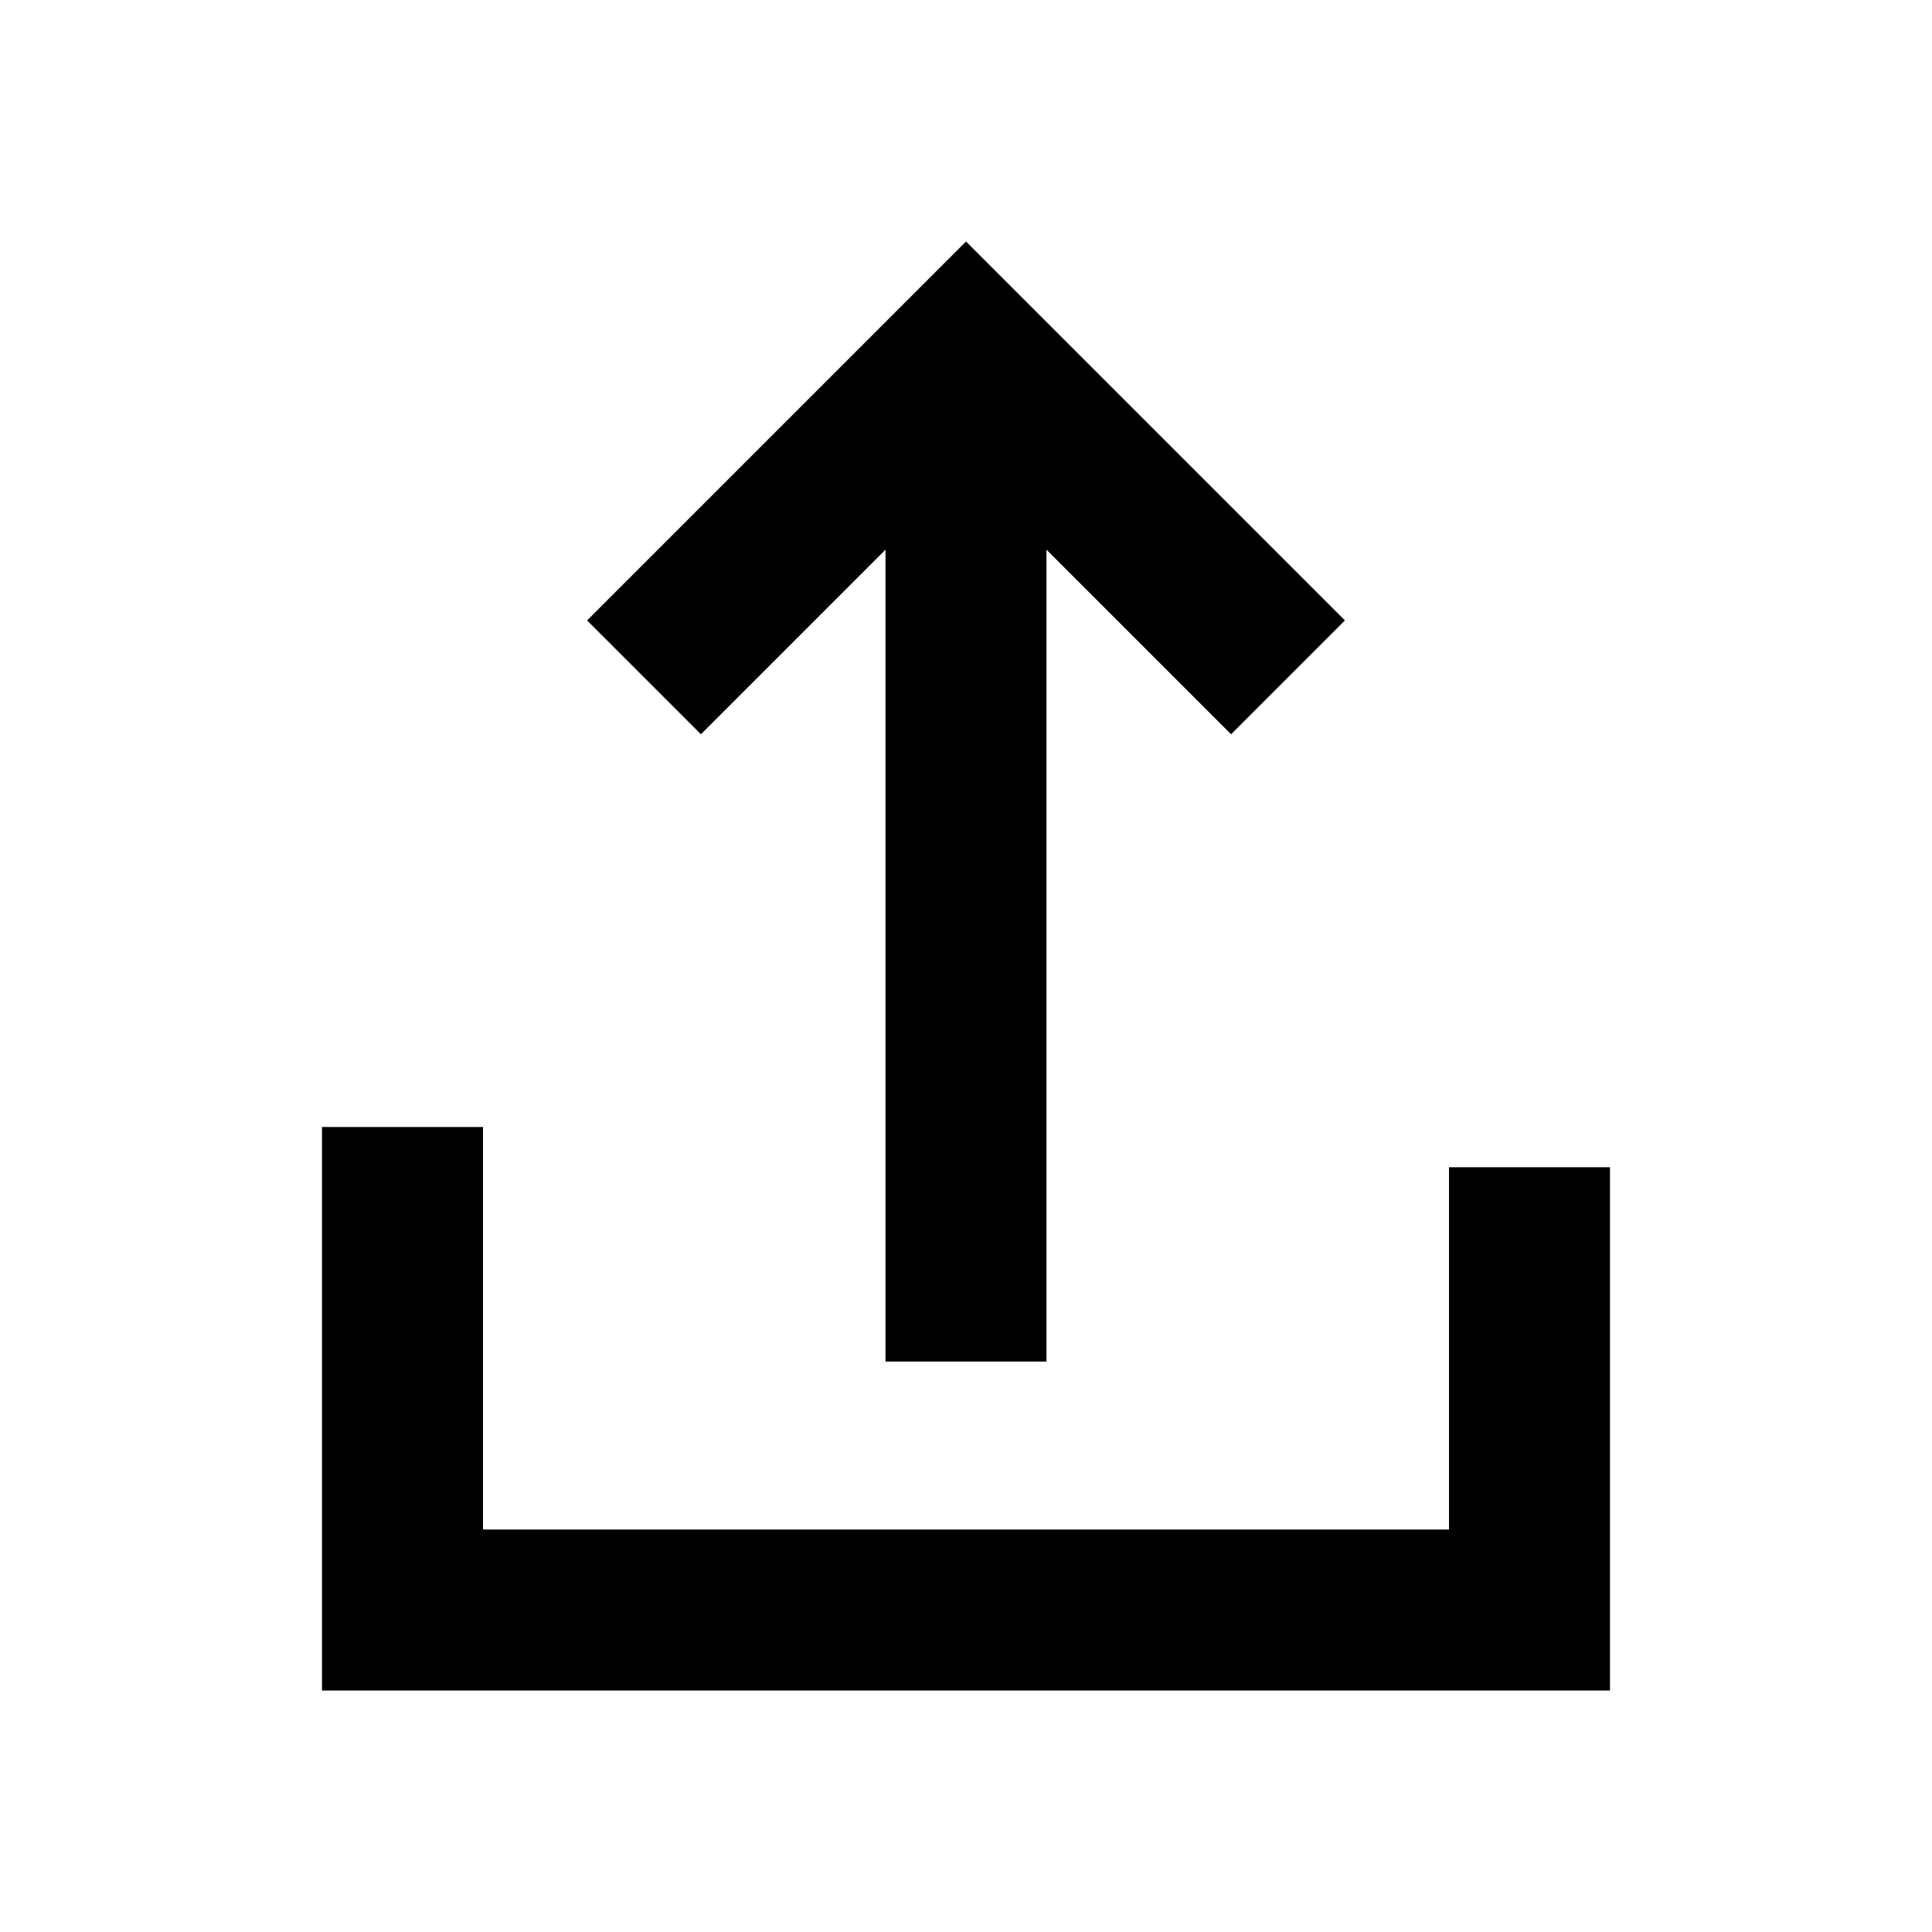
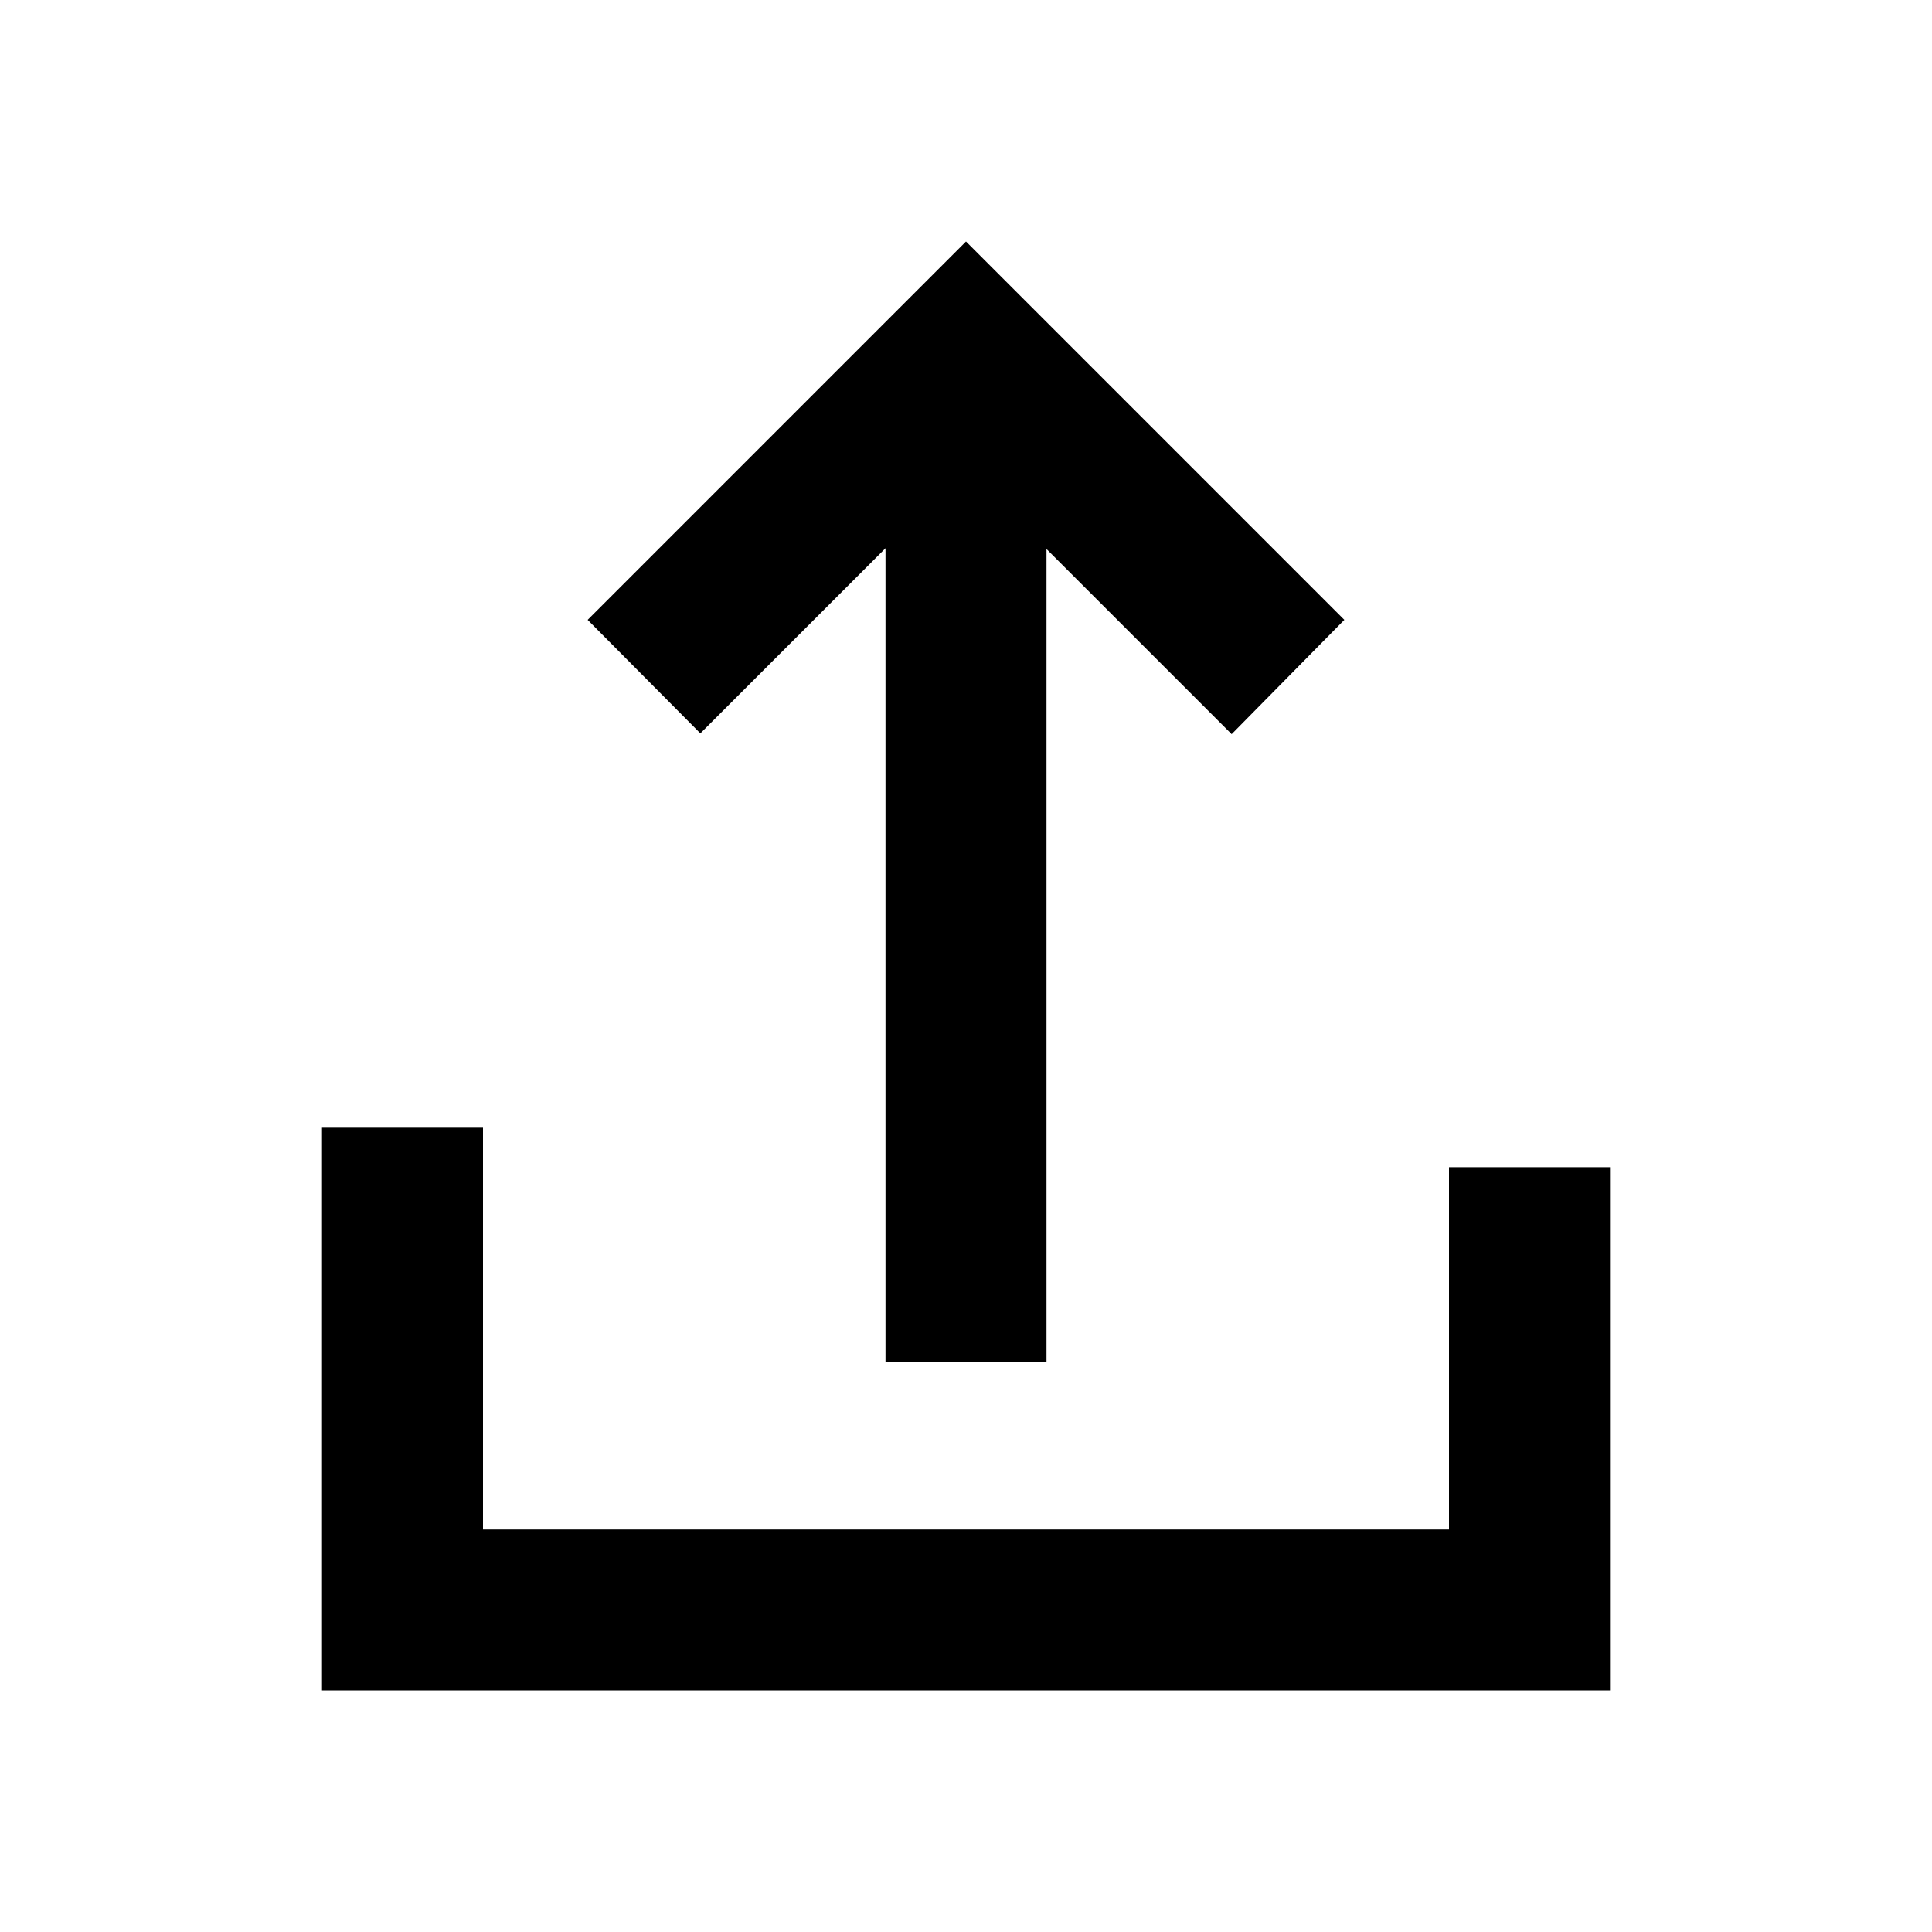
- <svg xmlns="http://www.w3.org/2000/svg" width="24" height="24" fill="none">
-   <path fill-rule="evenodd" clip-rule="evenodd" d="m12 3 .707.707 4 4-1.414 1.414L13 6.828v10.086h-2V6.828L8.707 9.121 7.293 7.707l4-4L12 3ZM4 14v7h16v-6.5h-2V19H6v-5H4Z" fill="#000" />
+ <svg xmlns="http://www.w3.org/2000/svg" viewBox="0 0 24 24">
+   <path fill-rule="evenodd" d="m12 3 .7.7 4 4-1.4 1.42-2.3-2.3v10.1h-2V6.81l-2.3 2.3-1.4-1.41 4-4L12 3ZM4 14v7h16v-6.5h-2V19H6v-5H4Z" clip-rule="evenodd" />
</svg>
